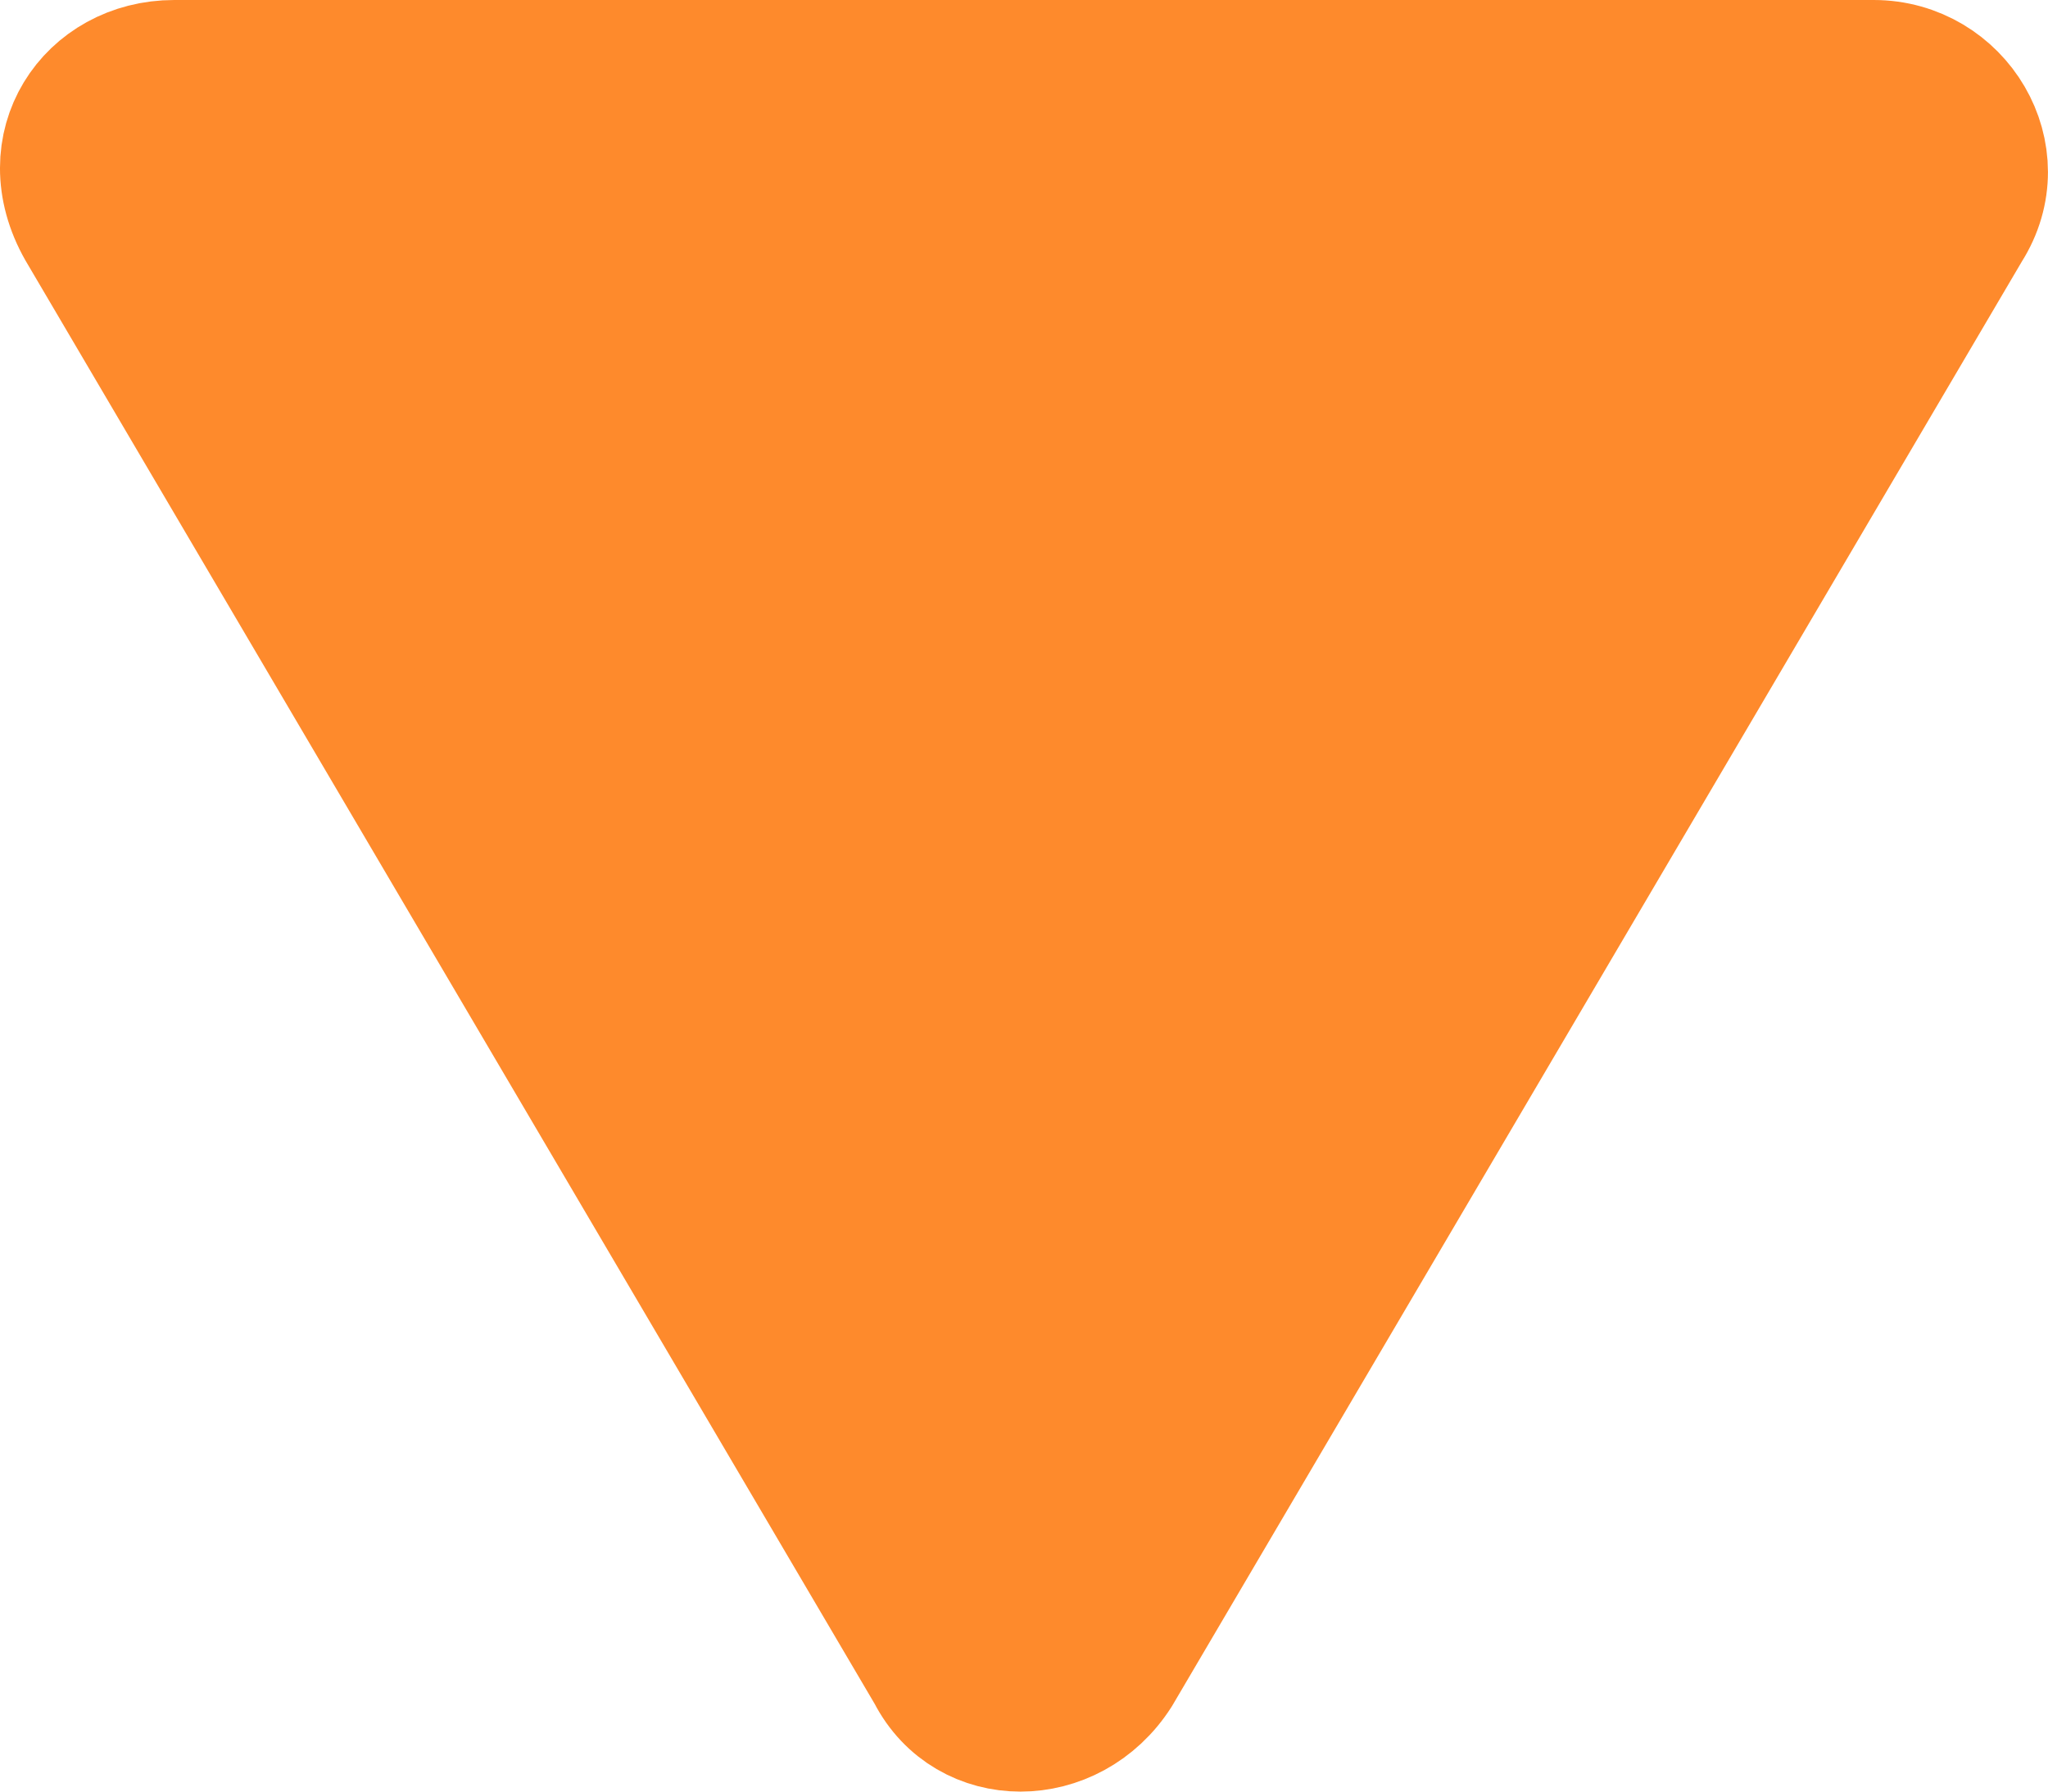
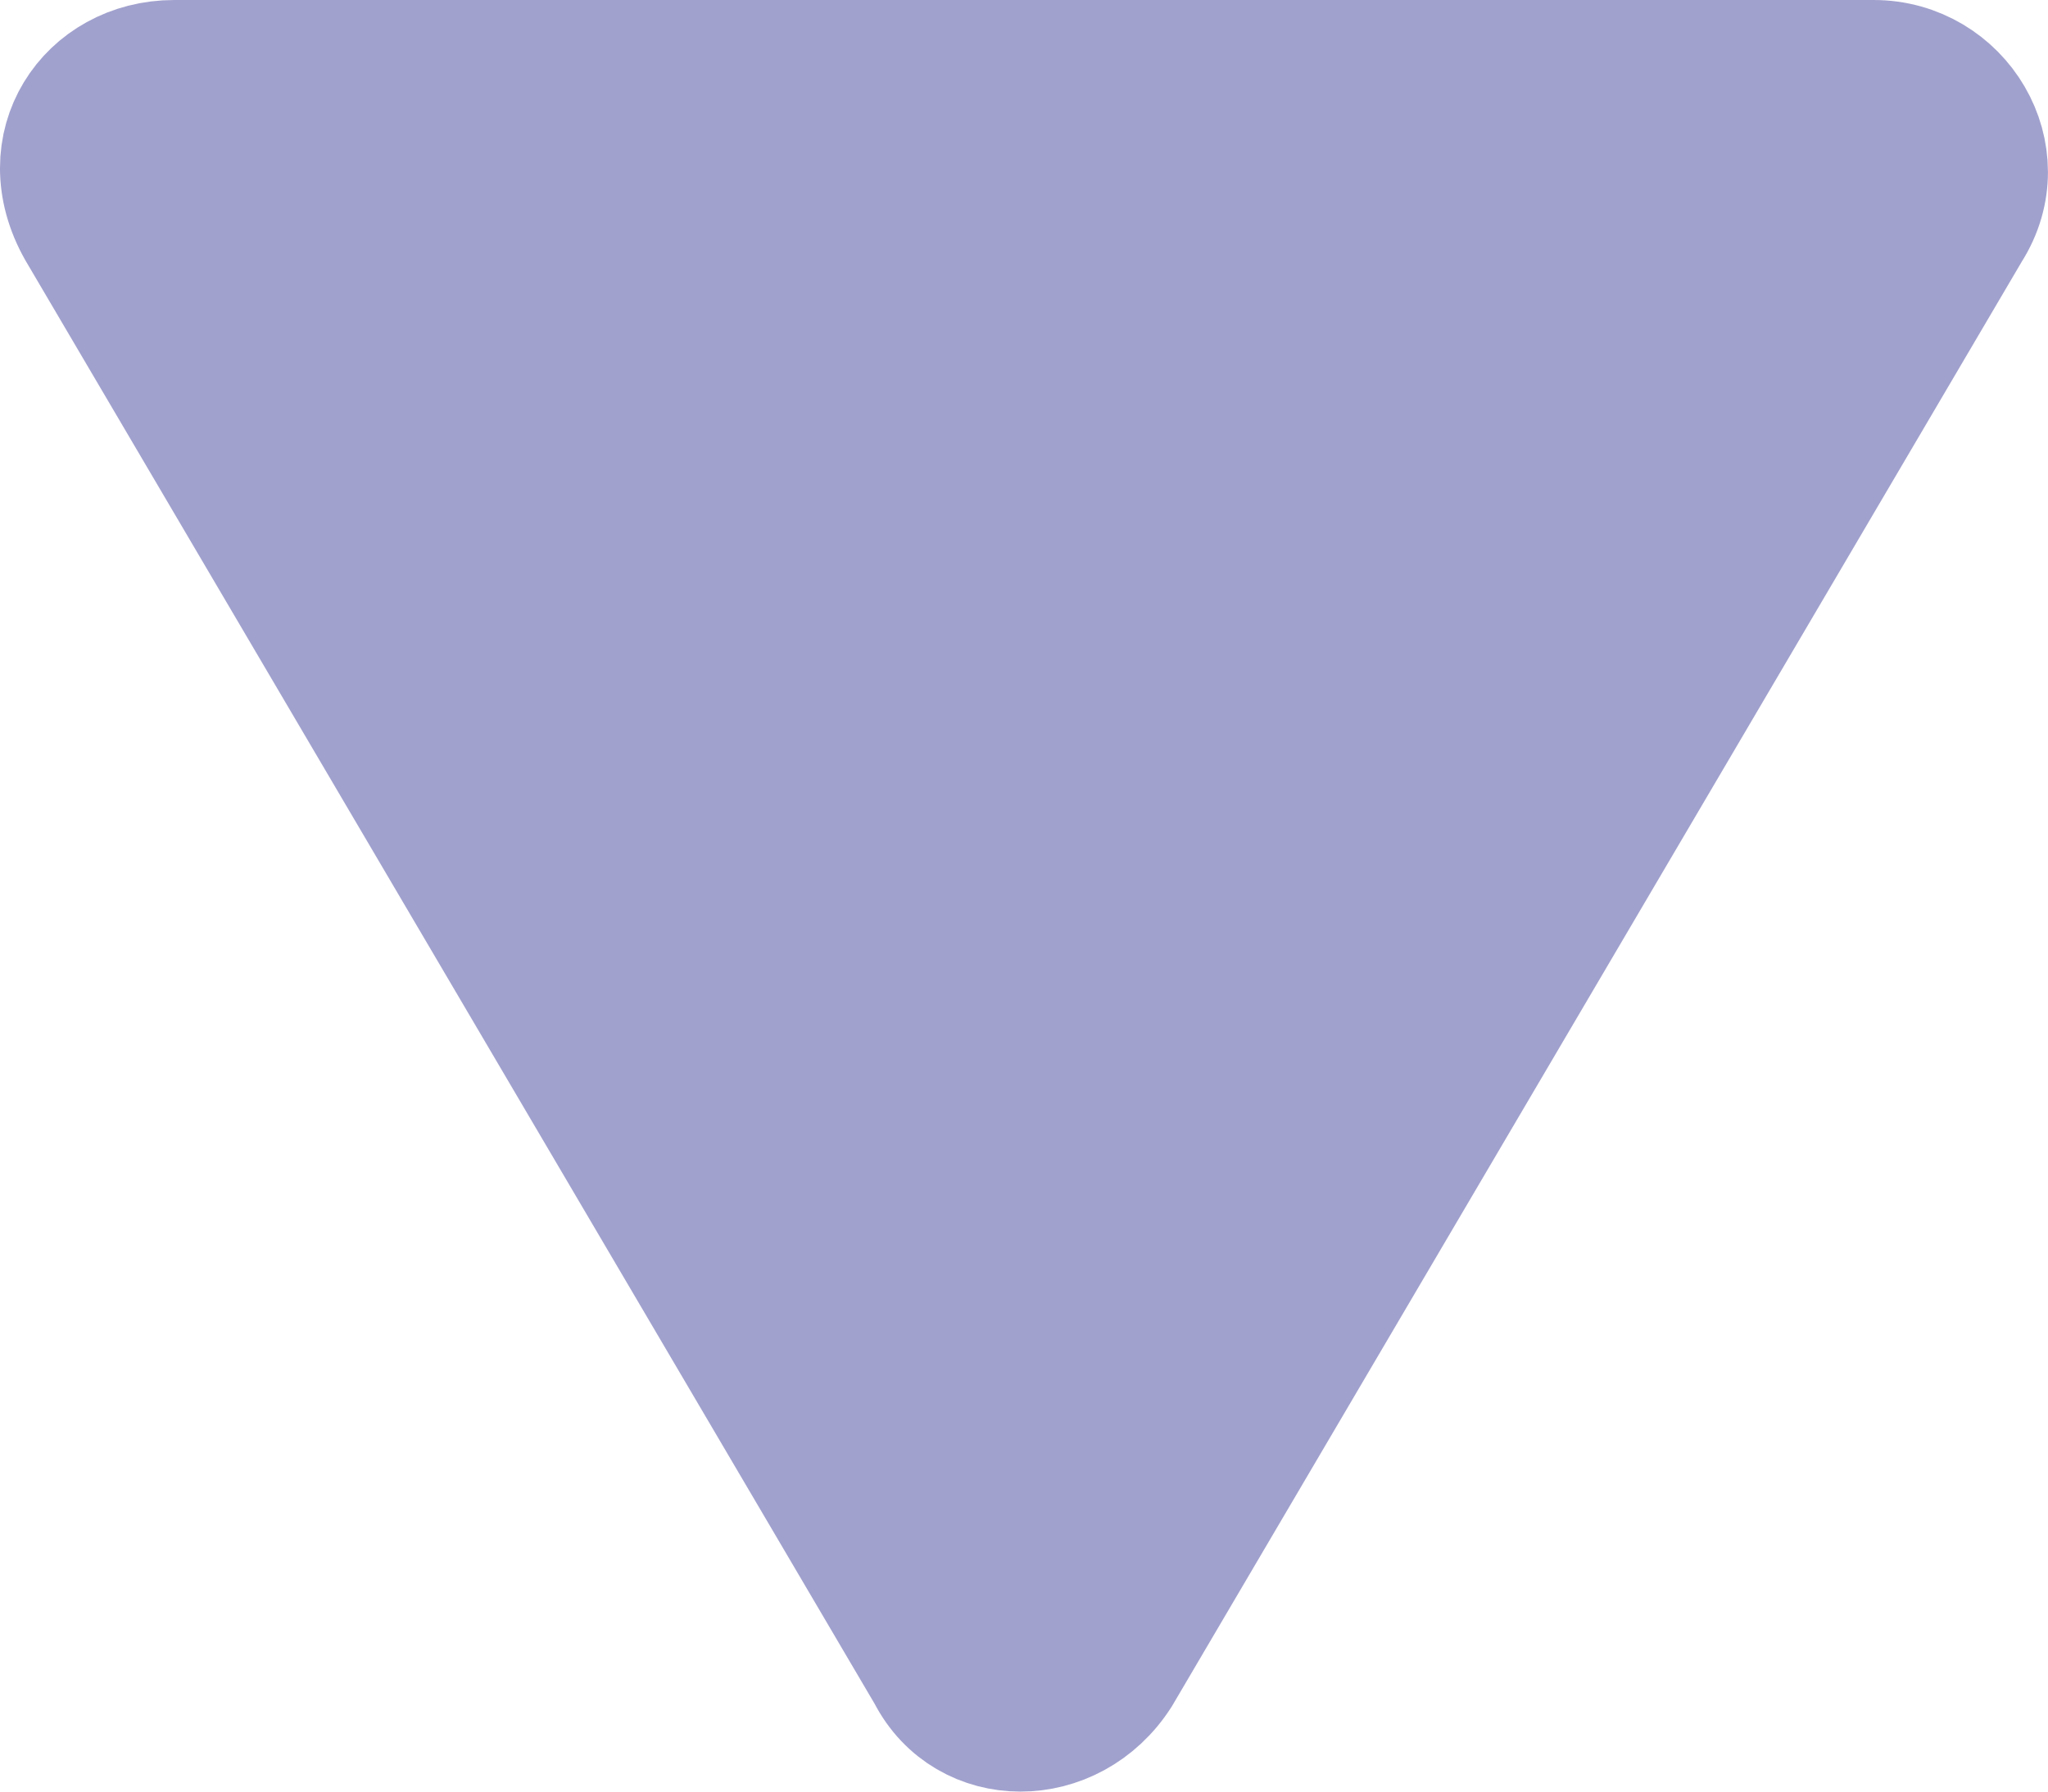
<svg xmlns="http://www.w3.org/2000/svg" width="32" height="28" viewBox="0 0 32 28" fill="none" version="1.1" id="svg4">
  <defs id="defs8" />
-   <path d="m 2.723,1 h 26.553 c 1.313,0 2.188,1.429 1.459,2.571 L 17.459,26.143 c -0.73,1.143 -2.334,1.143 -2.918,0 L 1.264,3.571 C 0.535,2.286 1.41,1 2.723,1 Z" fill="#fe8a2c" stroke="#fe8a2c" stroke-width="2" stroke-linecap="round" stroke-linejoin="round" id="path2" />
+   <path d="m 2.723,1 h 26.553 c 1.313,0 2.188,1.429 1.459,2.571 L 17.459,26.143 c -0.73,1.143 -2.334,1.143 -2.918,0 L 1.264,3.571 C 0.535,2.286 1.41,1 2.723,1 Z" fill="#a1a1ce" stroke="#a1a1ce" stroke-width="2" stroke-linecap="round" stroke-linejoin="round" id="path2" />
</svg>
